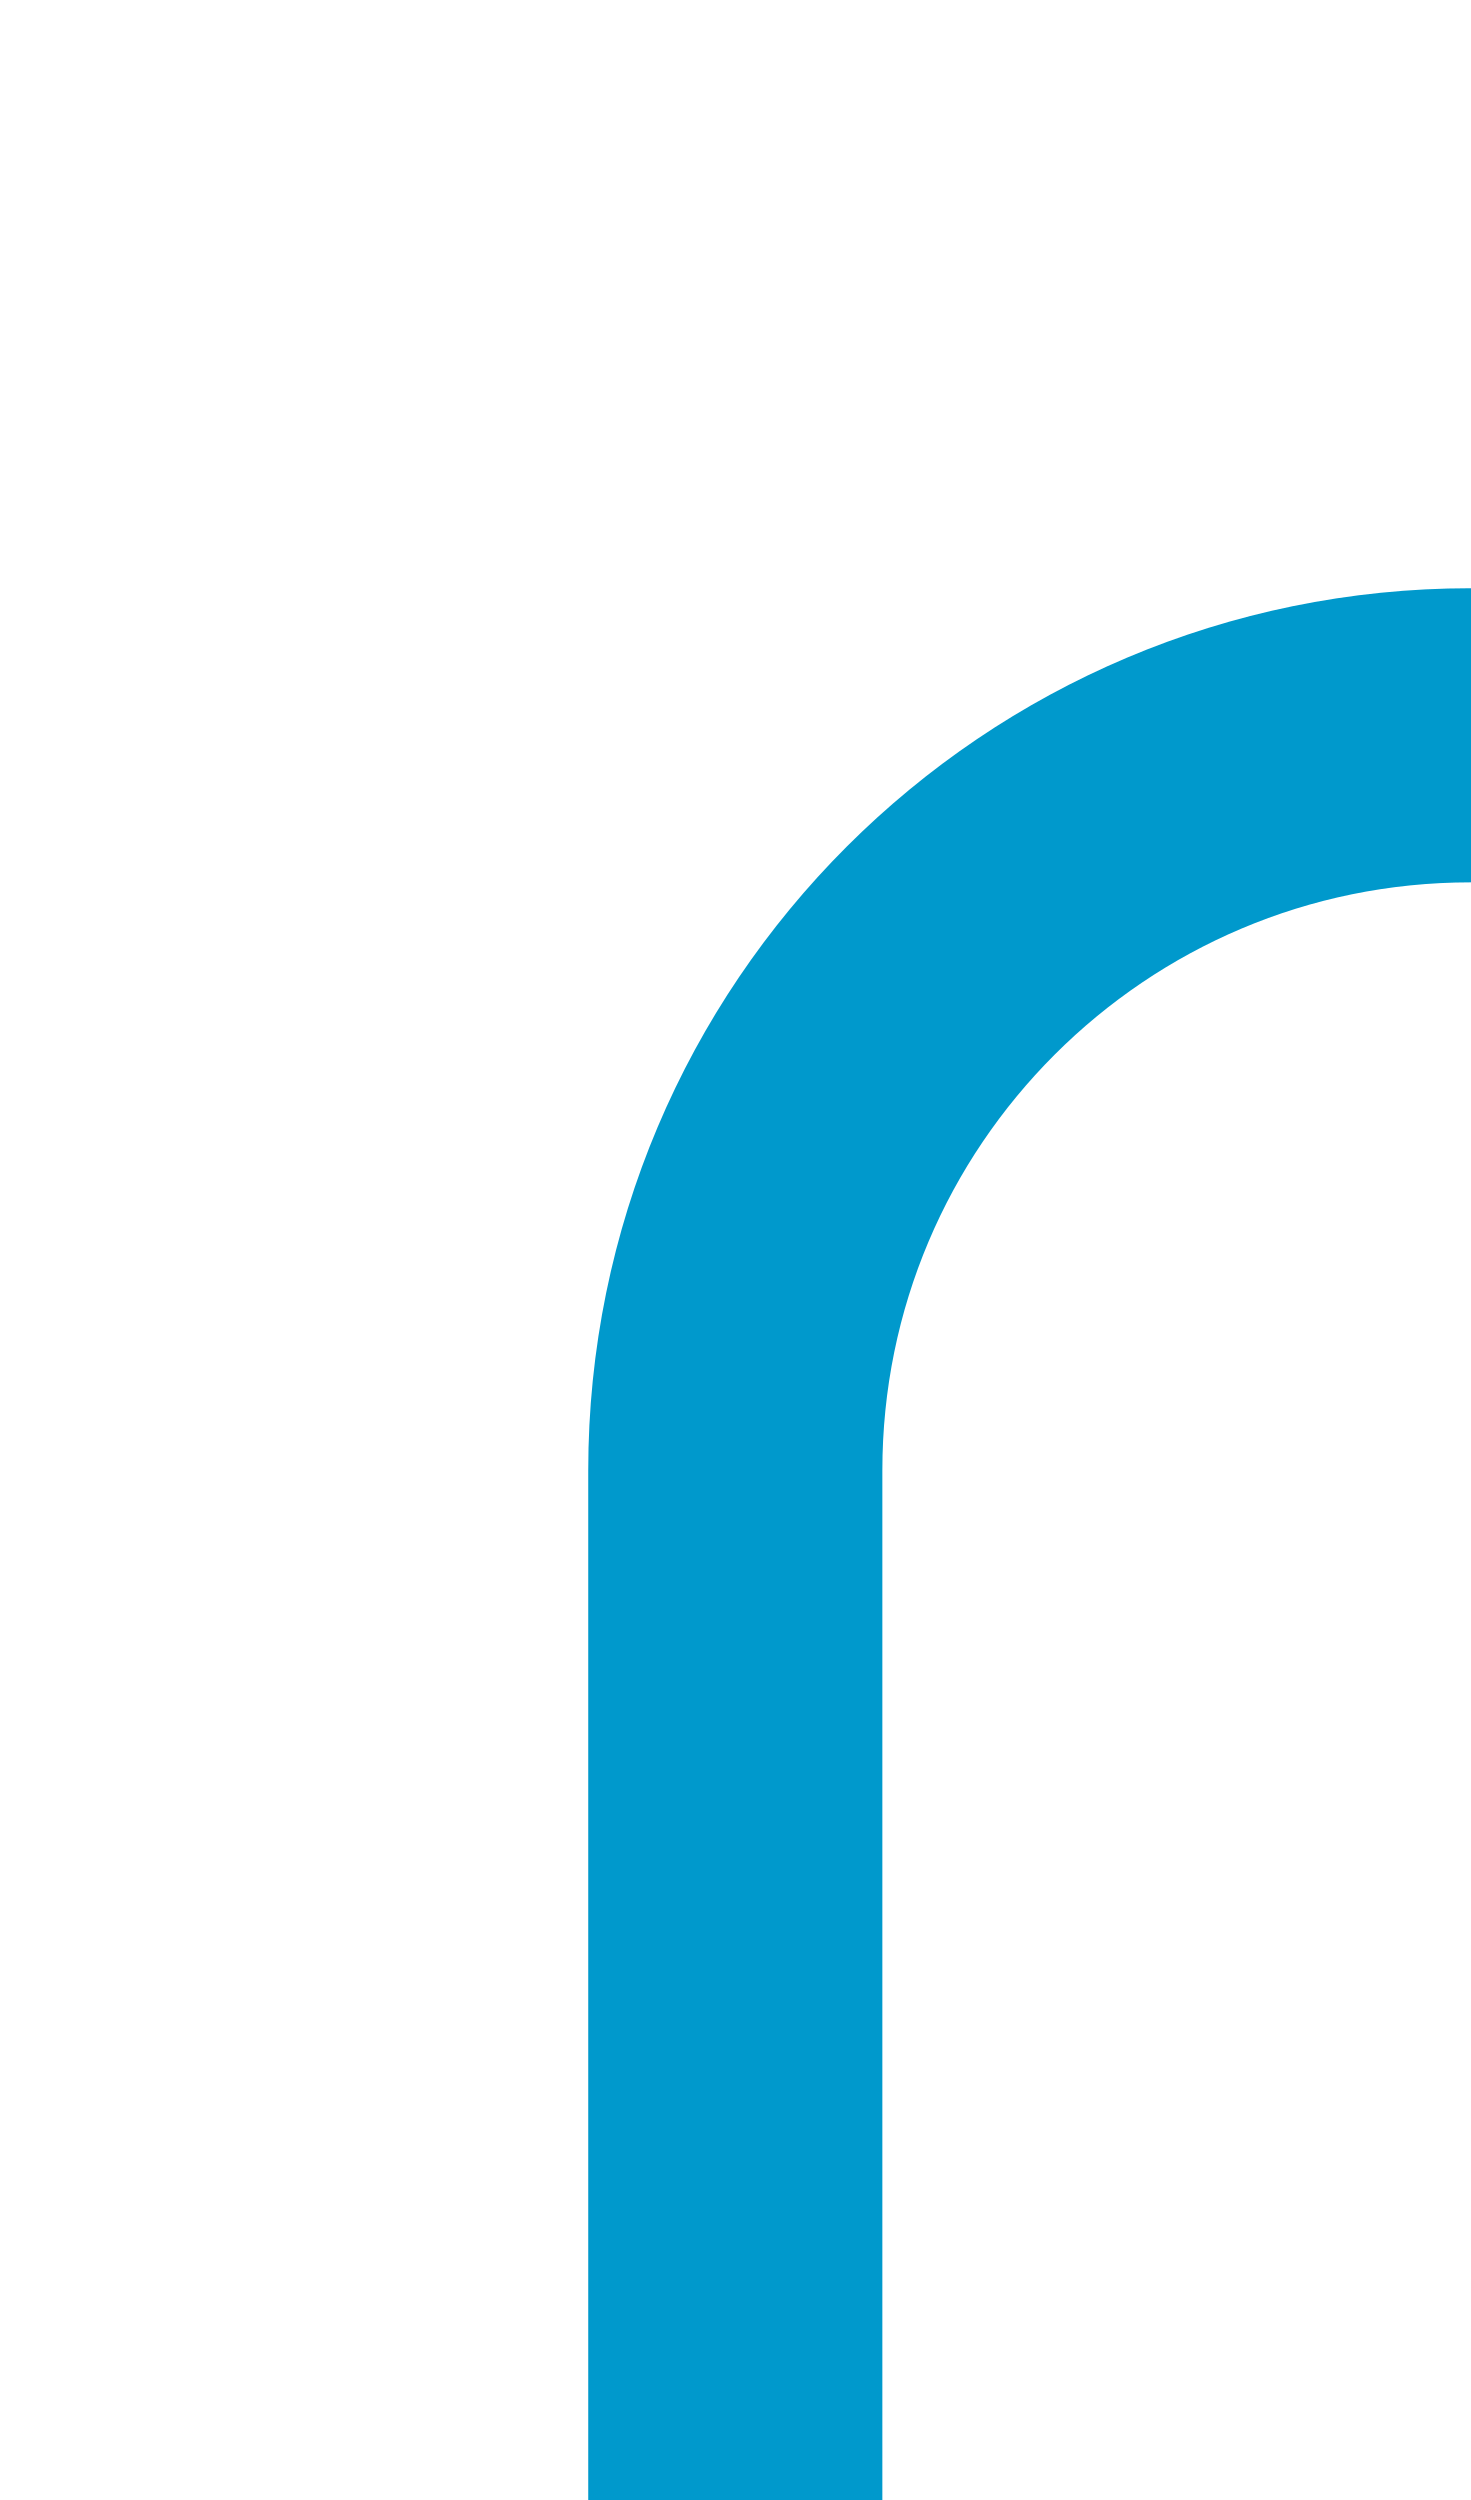
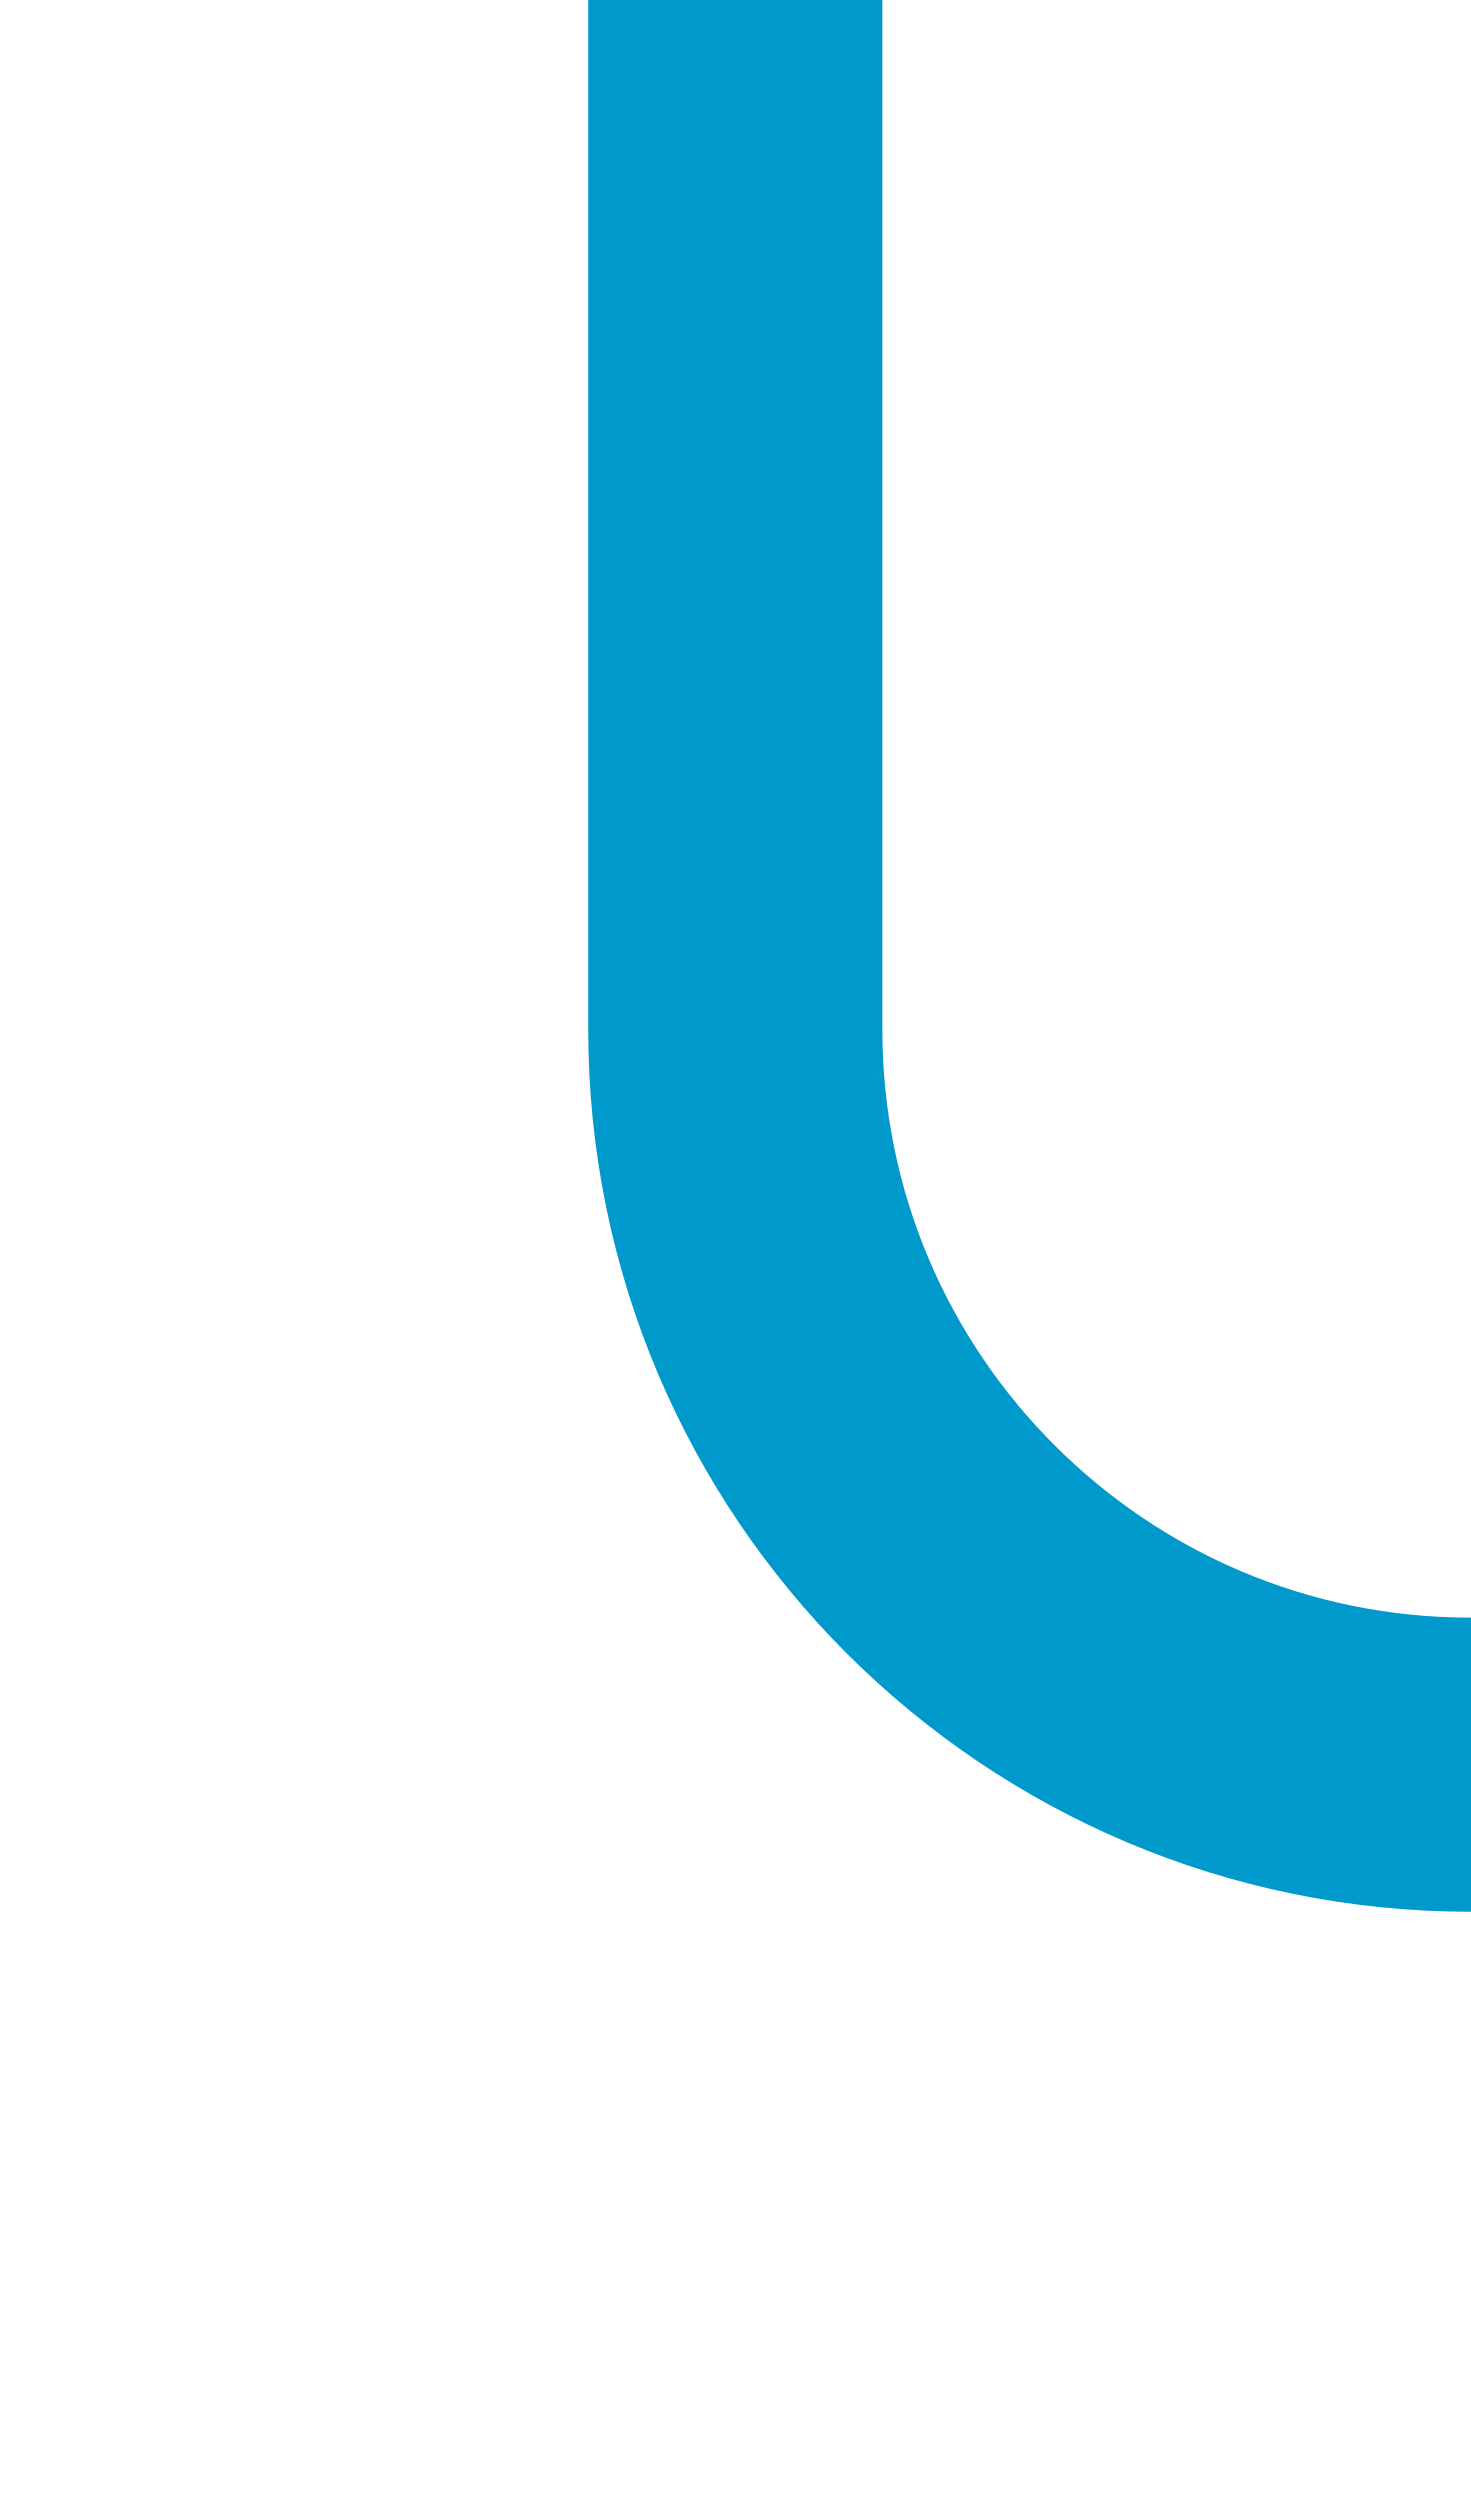
- <svg xmlns="http://www.w3.org/2000/svg" version="1.1" width="10px" height="17px" preserveAspectRatio="xMidYMin meet" viewBox="2056 255  8 17">
-   <path d="M 2060 272  L 2060 265  A 5 5 0 0 1 2065 260 L 2500 260  A 5 5 0 0 1 2505 265 L 2505 266  " stroke-width="2" stroke="#0099cc" fill="none" />
-   <path d="M 2497.4 265  L 2505 272  L 2512.6 265  L 2497.4 265  Z " fill-rule="nonzero" fill="#0099cc" stroke="none" />
+ <svg xmlns="http://www.w3.org/2000/svg" version="1.1" width="10px" height="17px" preserveAspectRatio="xMidYMin meet" viewBox="1616 308  8 17">
+   <path d="M 1620 308  L 1620 315  A 5 5 0 0 0 1625 320 L 2055 320  A 5 5 0 0 0 2060 315 L 2060 303  " stroke-width="2" stroke="#0099cc" fill="none" />
+   <path d="M 2067.6 304  L 2060 297  L 2052.4 304  L 2067.6 304  Z " fill-rule="nonzero" fill="#0099cc" stroke="none" />
</svg>
